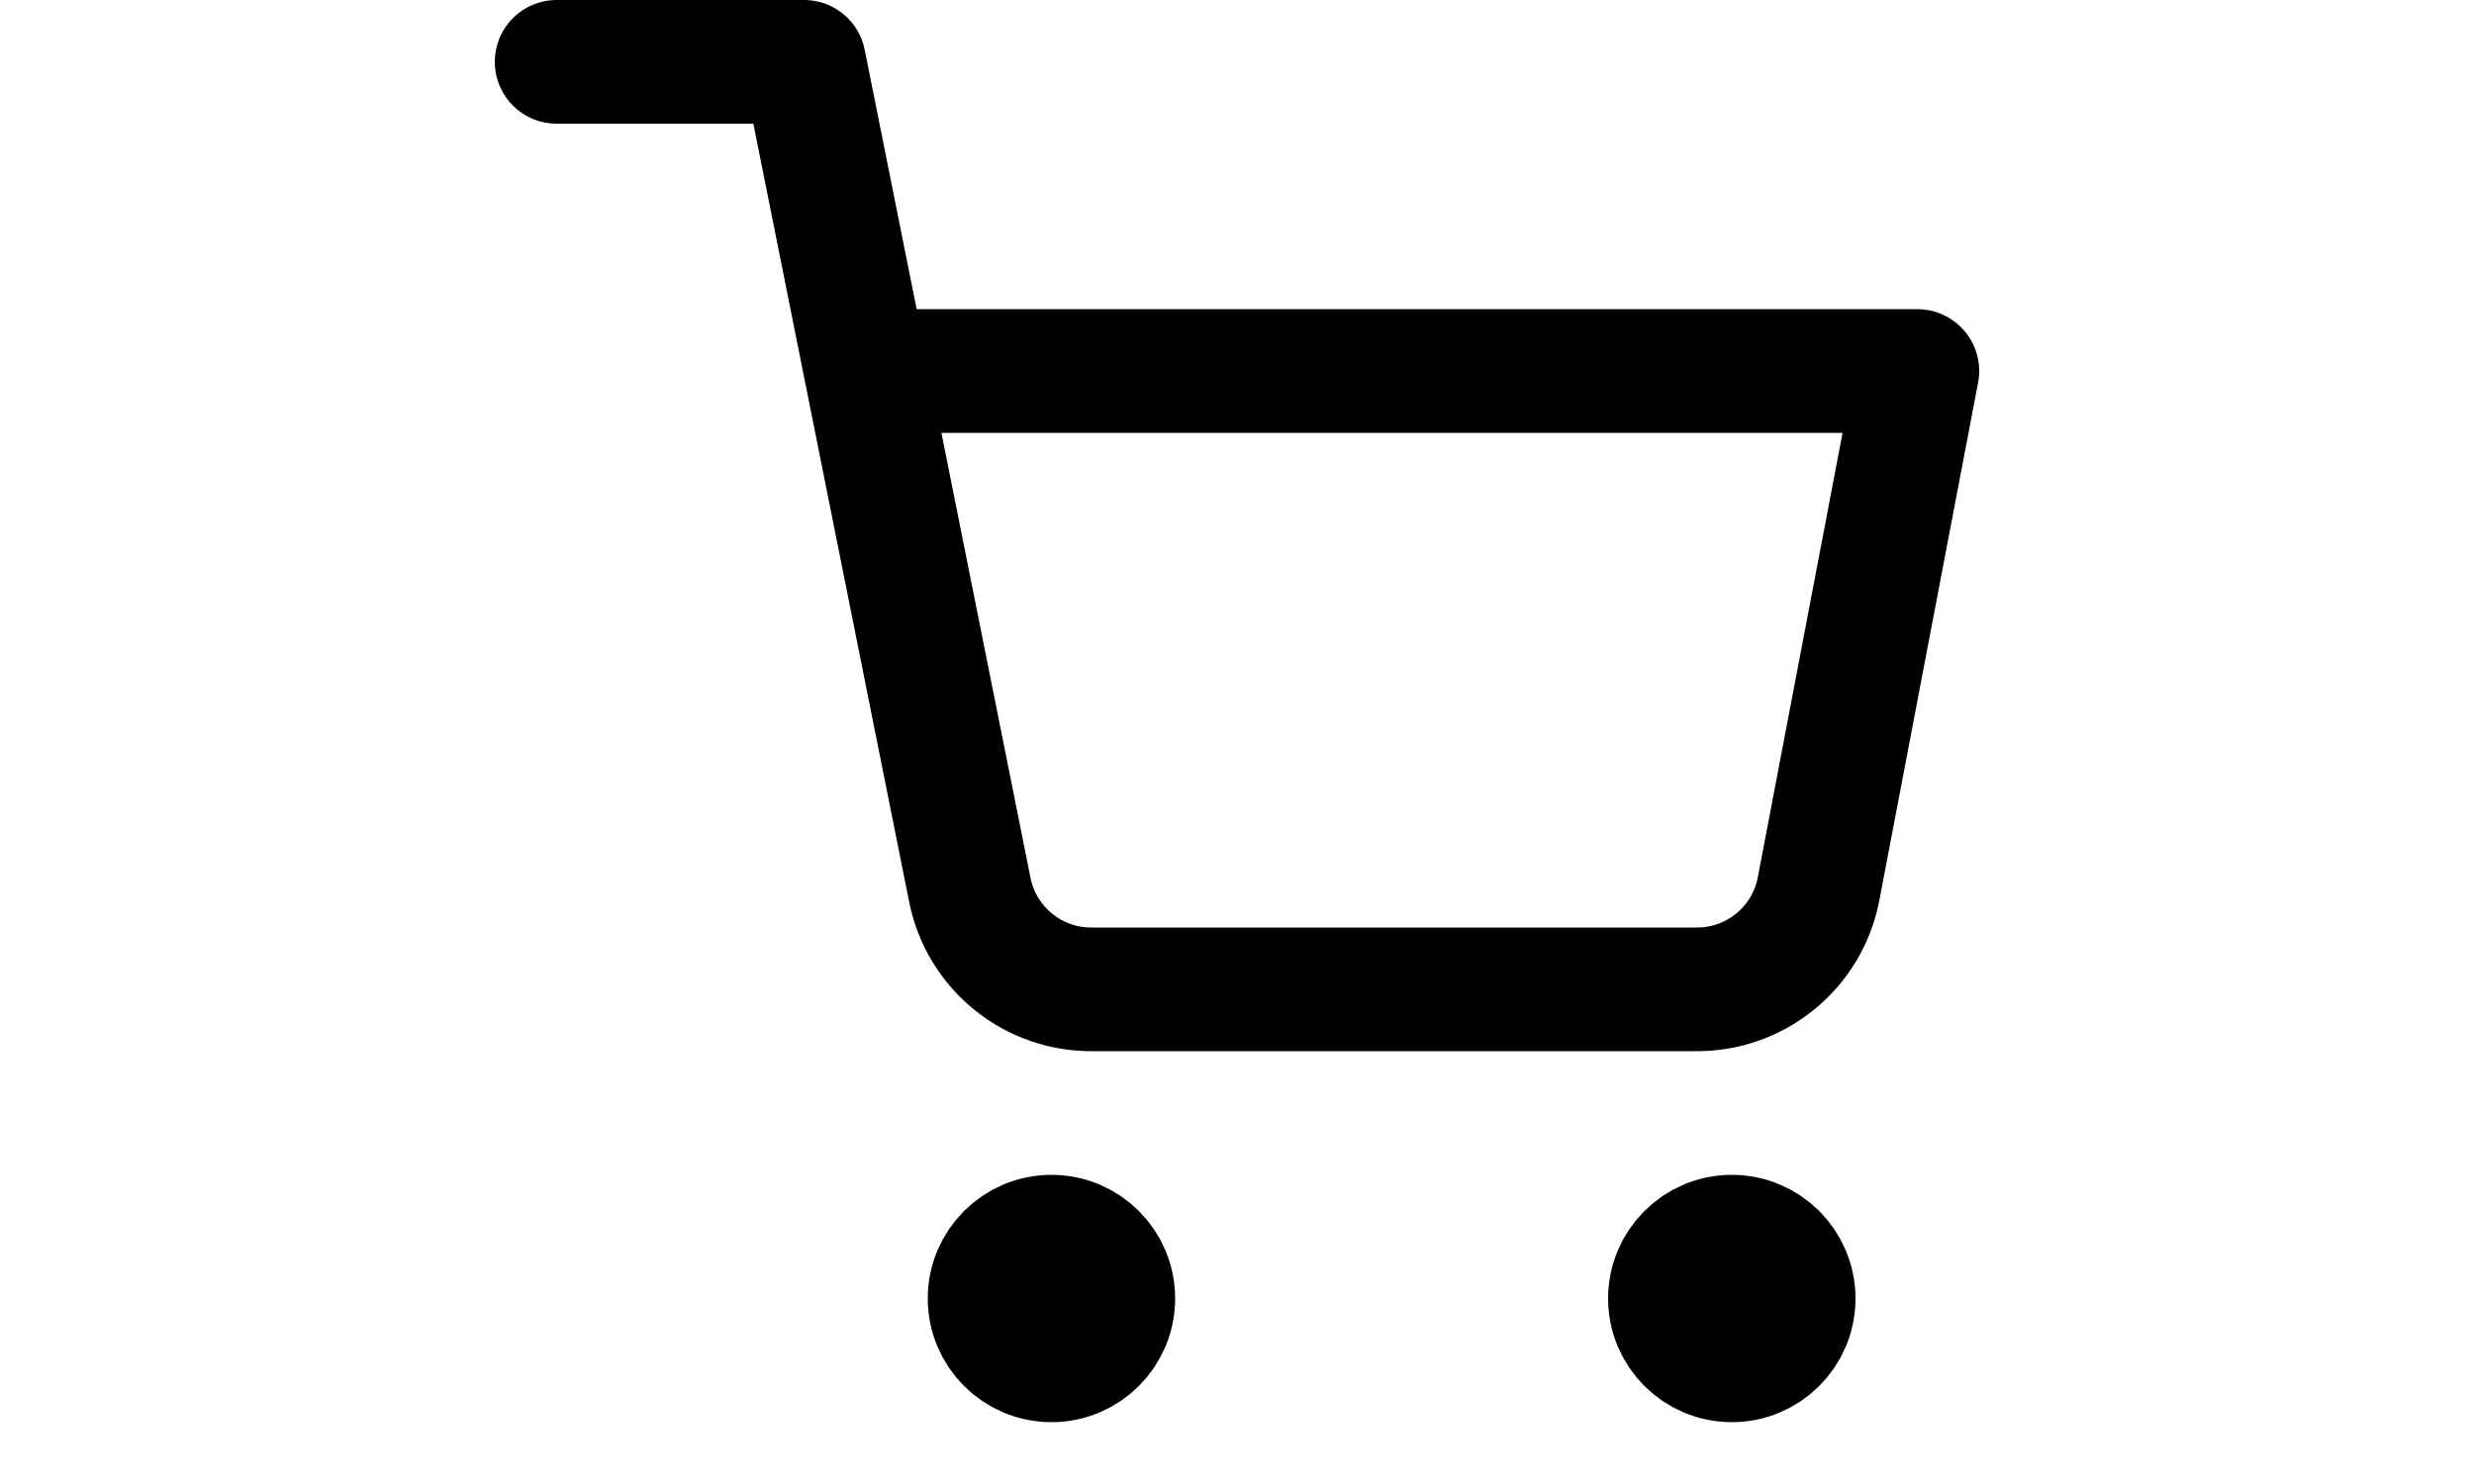
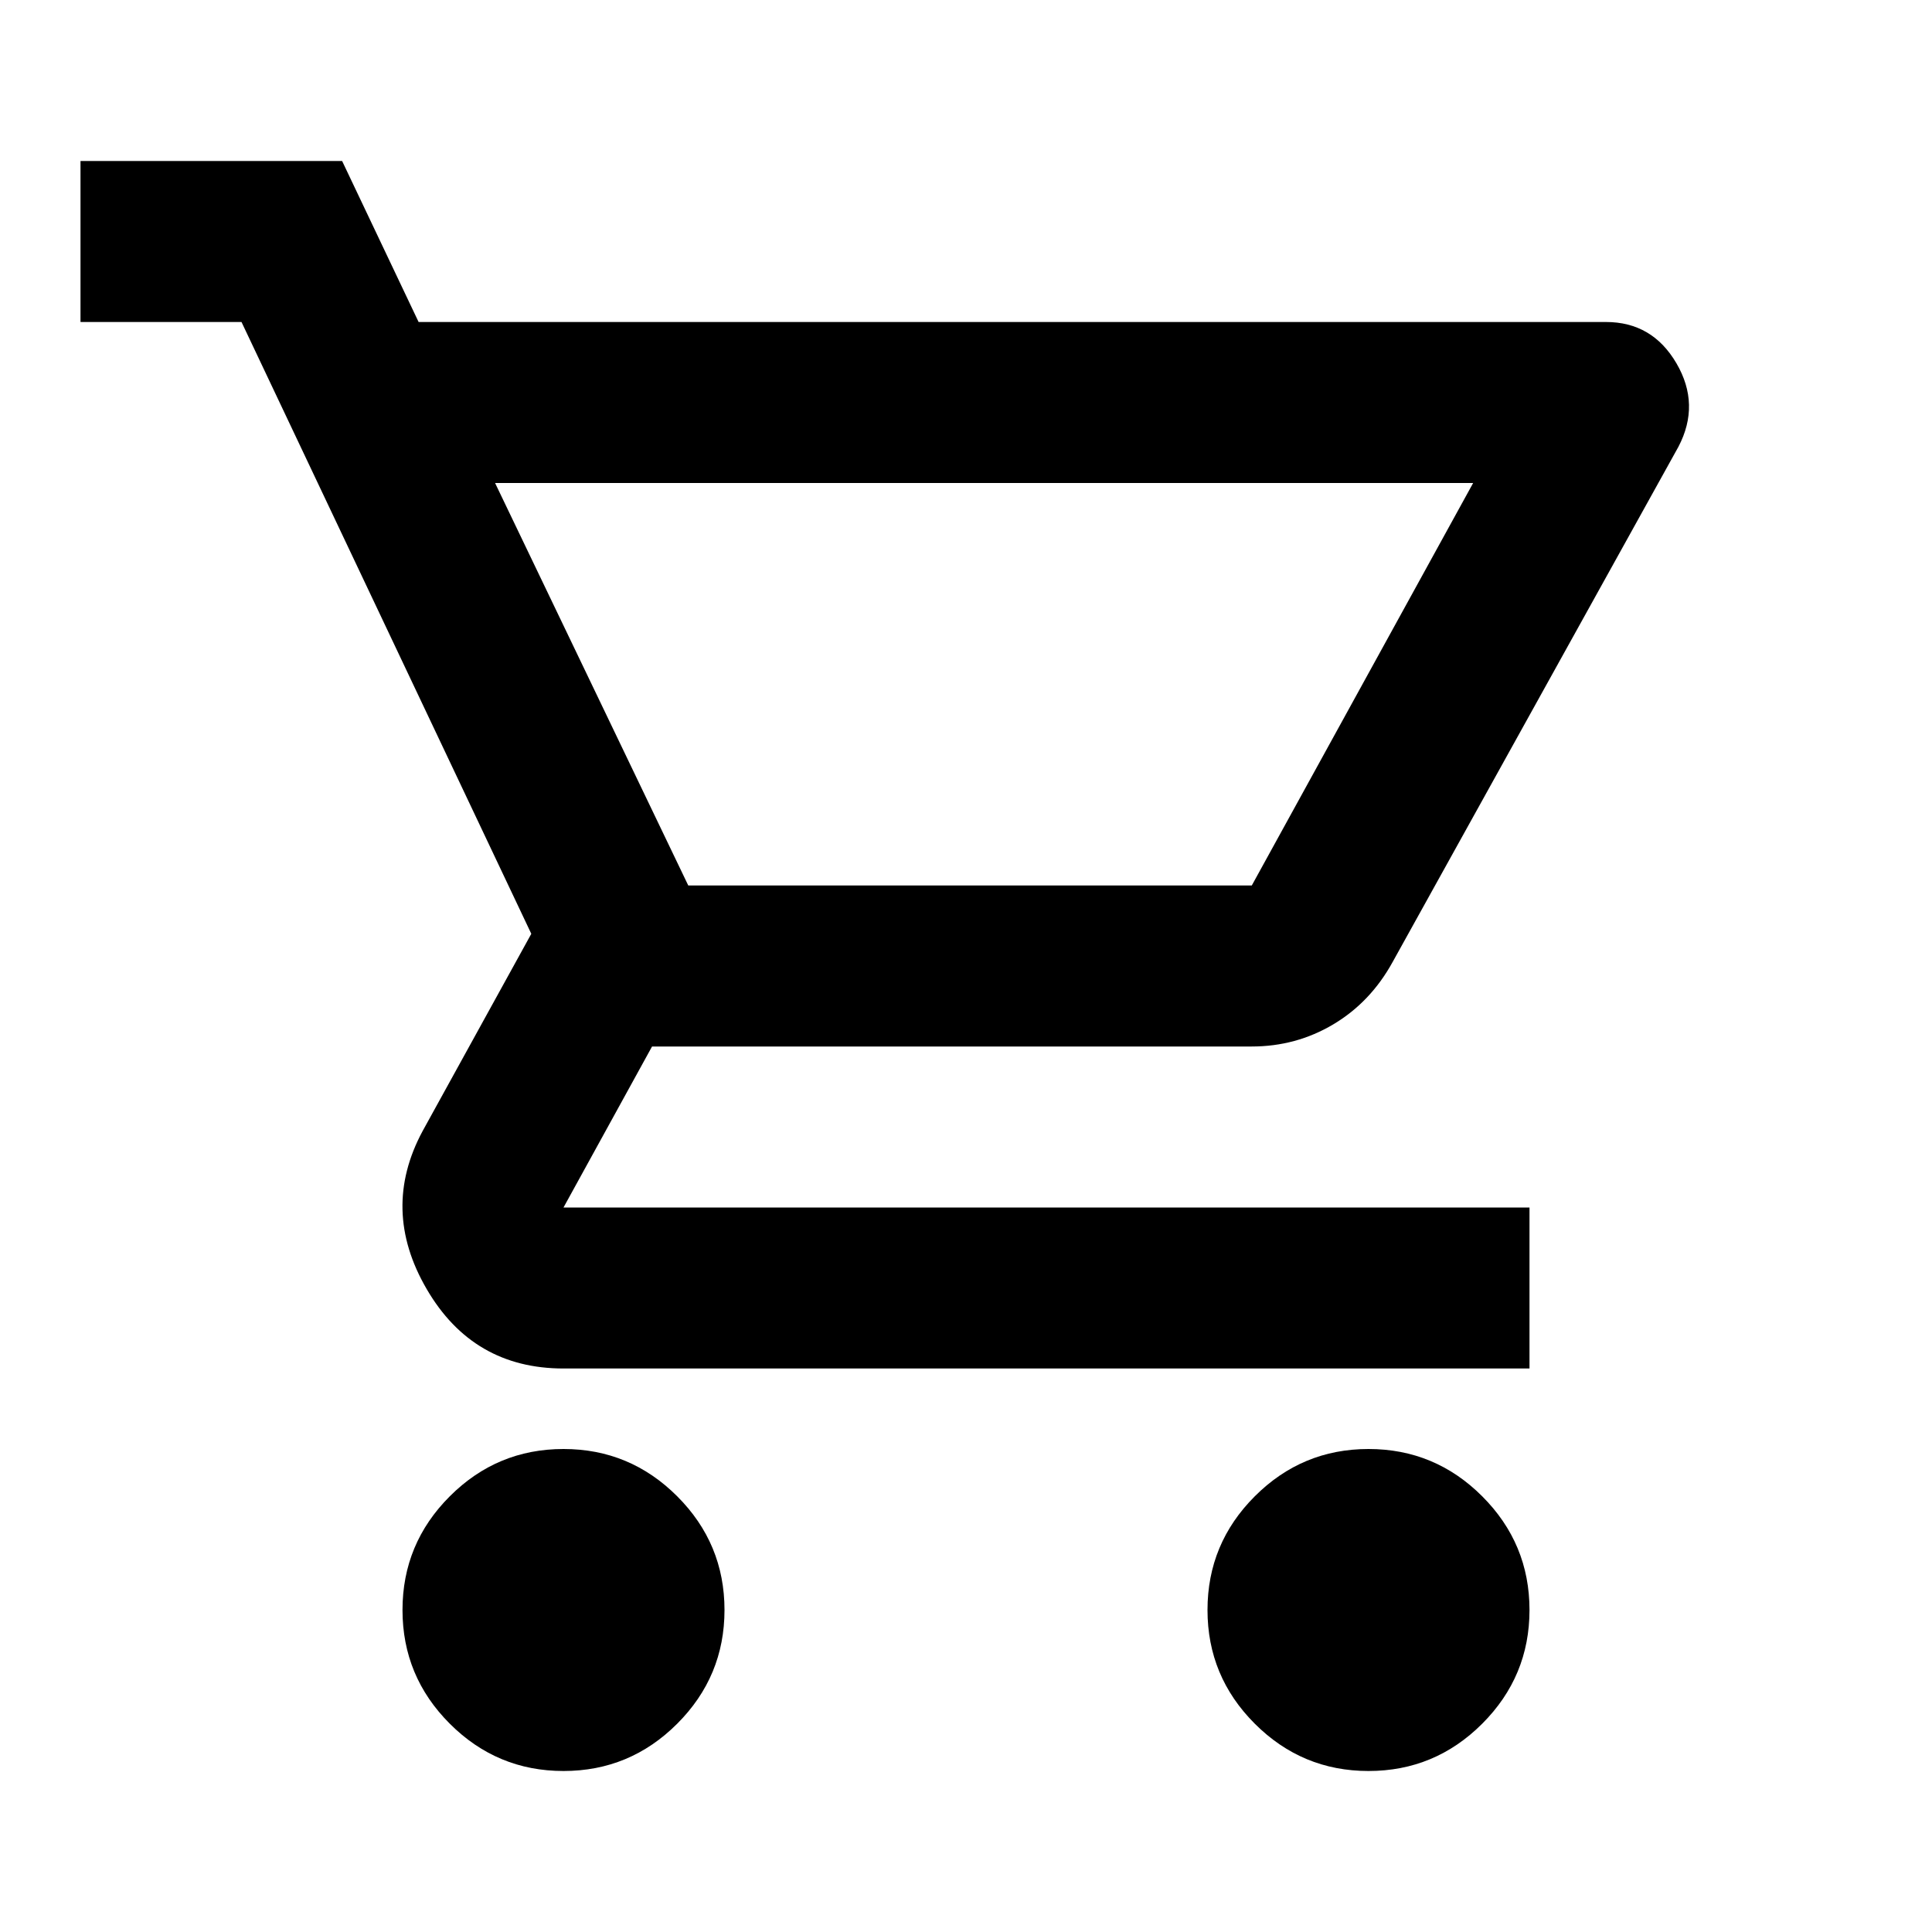
- <svg xmlns="http://www.w3.org/2000/svg" width="40" height="24" viewBox="0 0 40 24" fill="none">
-   <path d="M17 22C17.552 22 18 21.552 18 21C18 20.448 17.552 20 17 20C16.448 20 16 20.448 16 21C16 21.552 16.448 22 17 22Z" stroke="black" stroke-width="2" stroke-linecap="round" stroke-linejoin="round" />
-   <path d="M28 22C28.552 22 29 21.552 29 21C29 20.448 28.552 20 28 20C27.448 20 27 20.448 27 21C27 21.552 27.448 22 28 22Z" stroke="black" stroke-width="2" stroke-linecap="round" stroke-linejoin="round" />
-   <path d="M9 1H13L15.68 14.39C15.771 14.85 16.022 15.264 16.388 15.558C16.753 15.853 17.211 16.009 17.68 16H27.4C27.869 16.009 28.327 15.853 28.692 15.558C29.058 15.264 29.309 14.85 29.4 14.39L31 6H14" stroke="black" stroke-width="2" stroke-linecap="round" stroke-linejoin="round" />
+ <svg xmlns="http://www.w3.org/2000/svg" height="24px" viewBox="0 -960 960 960" width="24px" fill="#000000">
+   <path d="M223.5-103.5Q200-127 200-160t23.5-56.5Q247-240 280-240t56.5 23.5Q360-193 360-160t-23.5 56.5Q313-80 280-80t-56.5-23.5Zm400 0Q600-127 600-160t23.5-56.5Q647-240 680-240t56.5 23.5Q760-193 760-160t-23.5 56.5Q713-80 680-80t-56.5-23.5ZM246-720l96 200h280l110-200H246Zm-38-80h590q23 0 35 20.5t1 41.5L692-482q-11 20-29.5 31T622-440H324l-44 80h480v80H280q-45 0-68-39.5t-2-78.5l54-98-144-304H40v-80h130l38 80Zm134 280h280-280Z" />
</svg>
